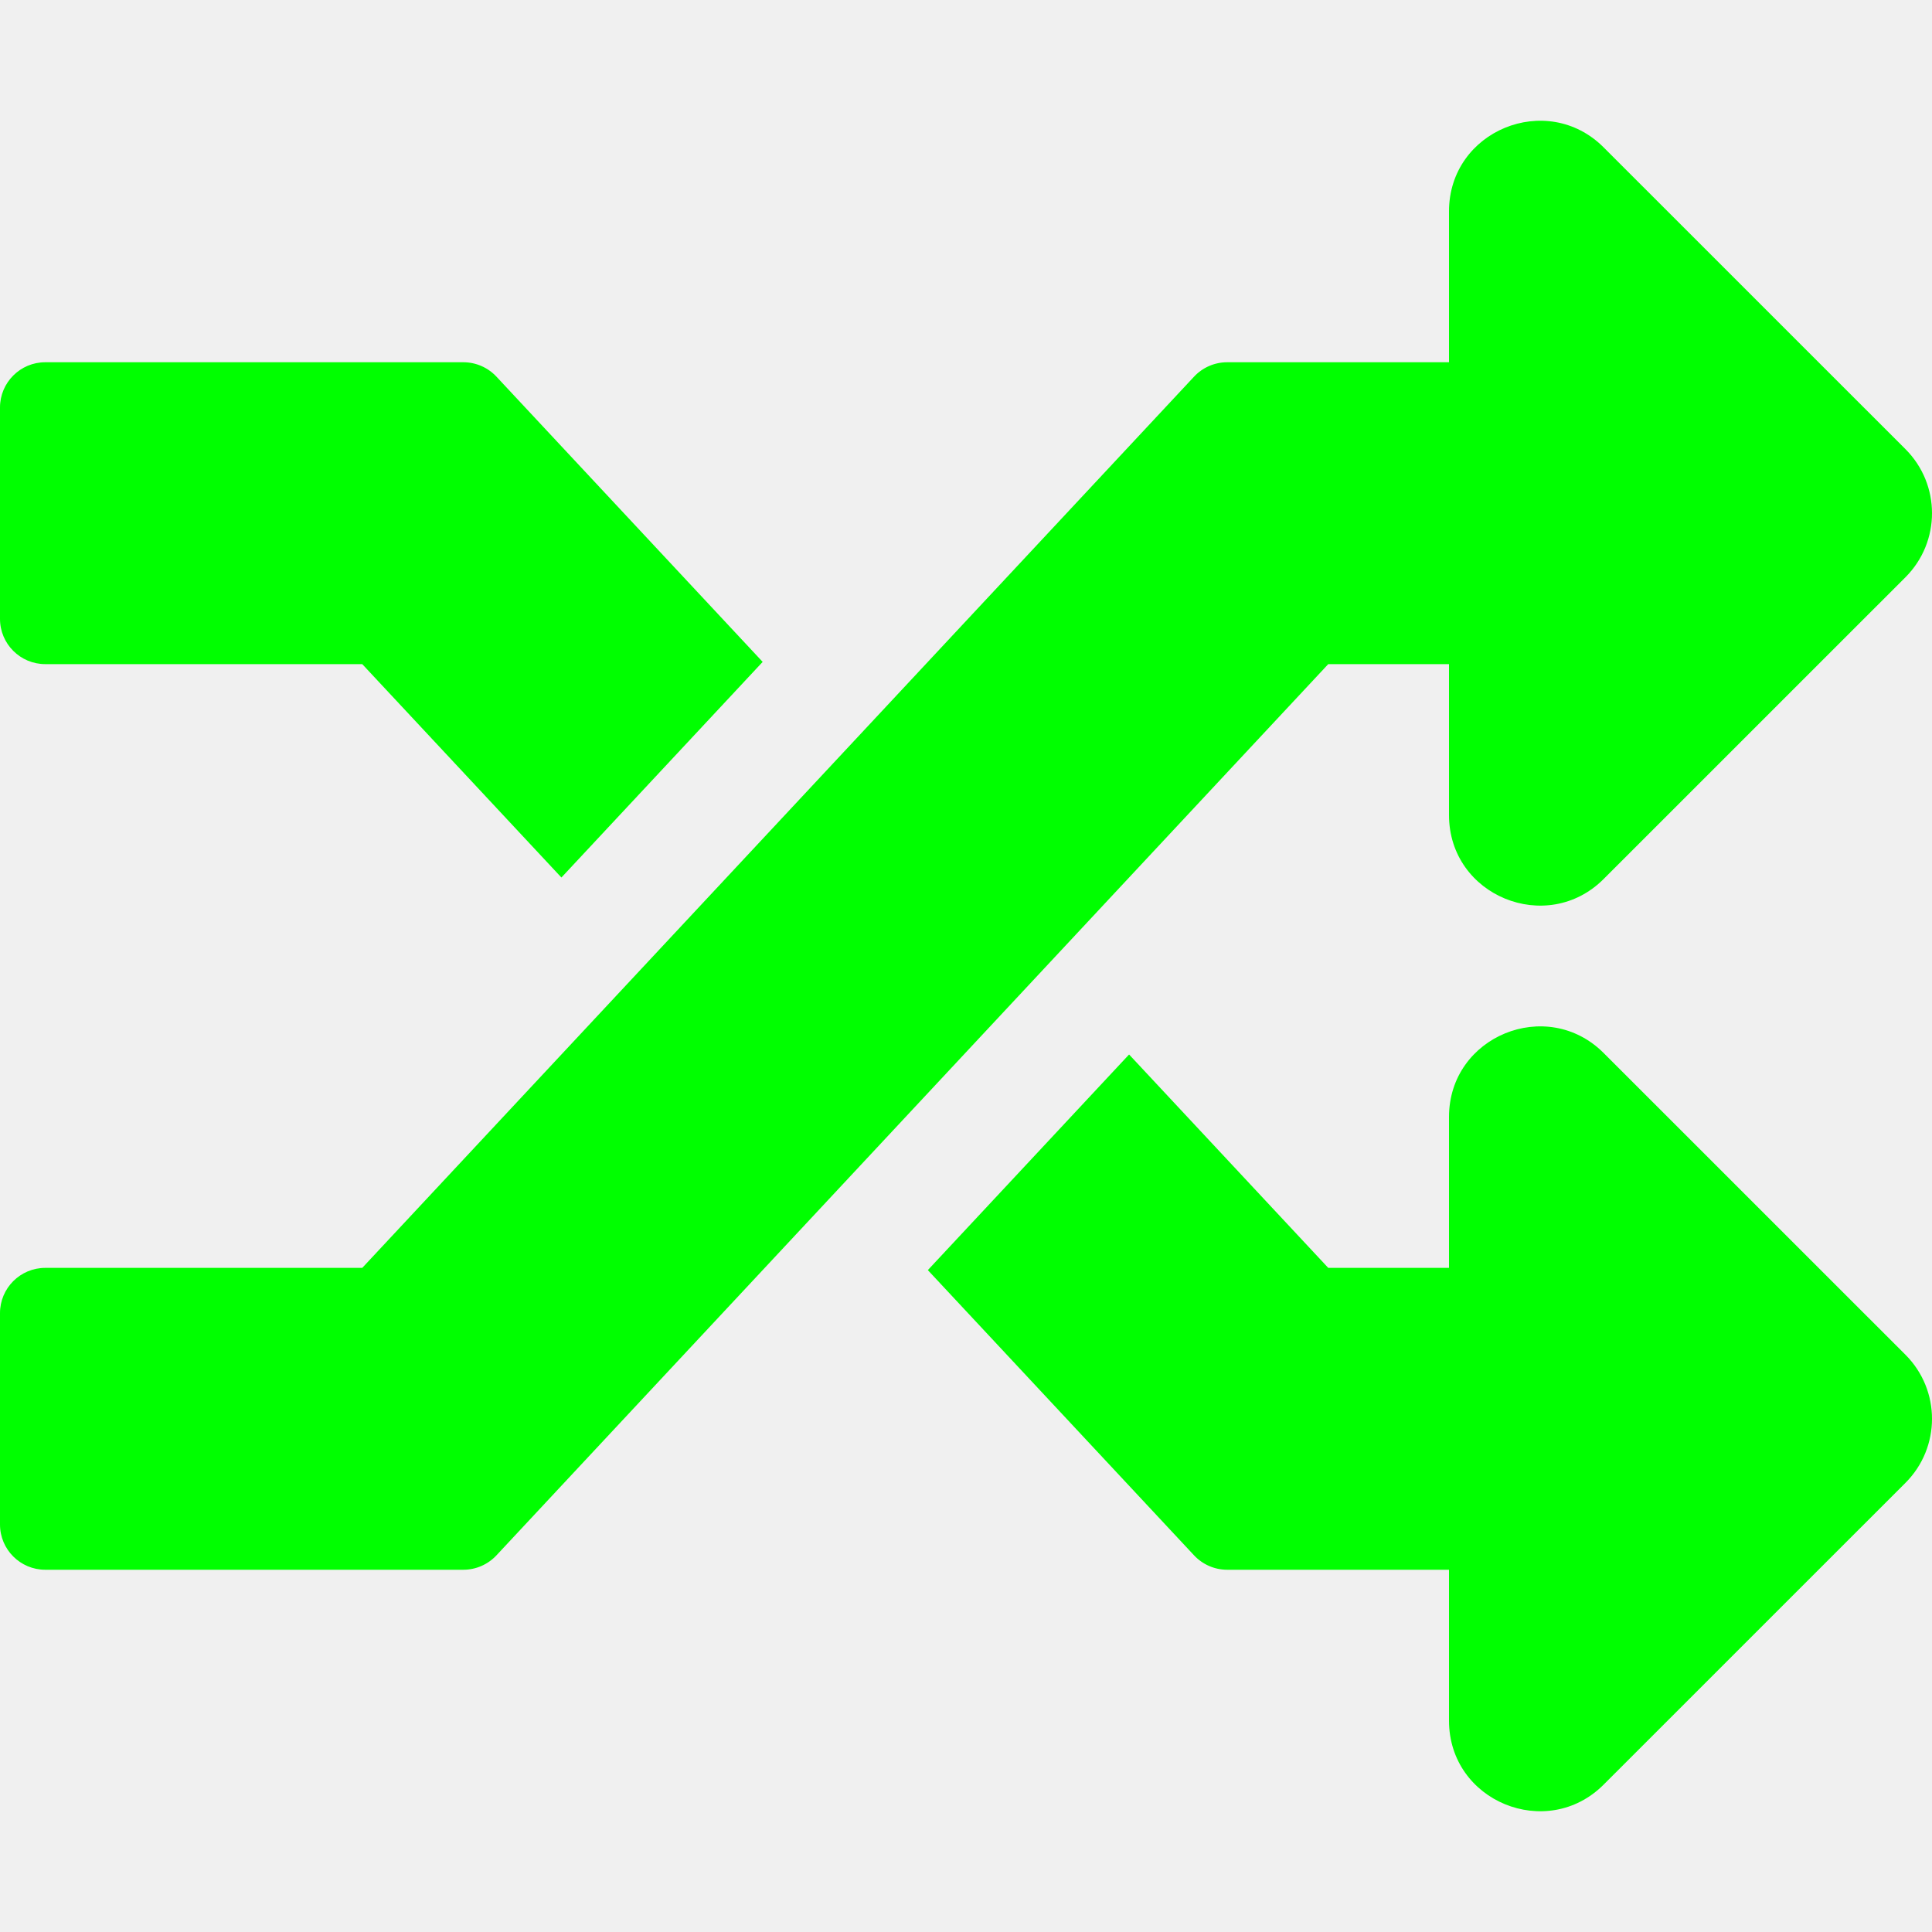
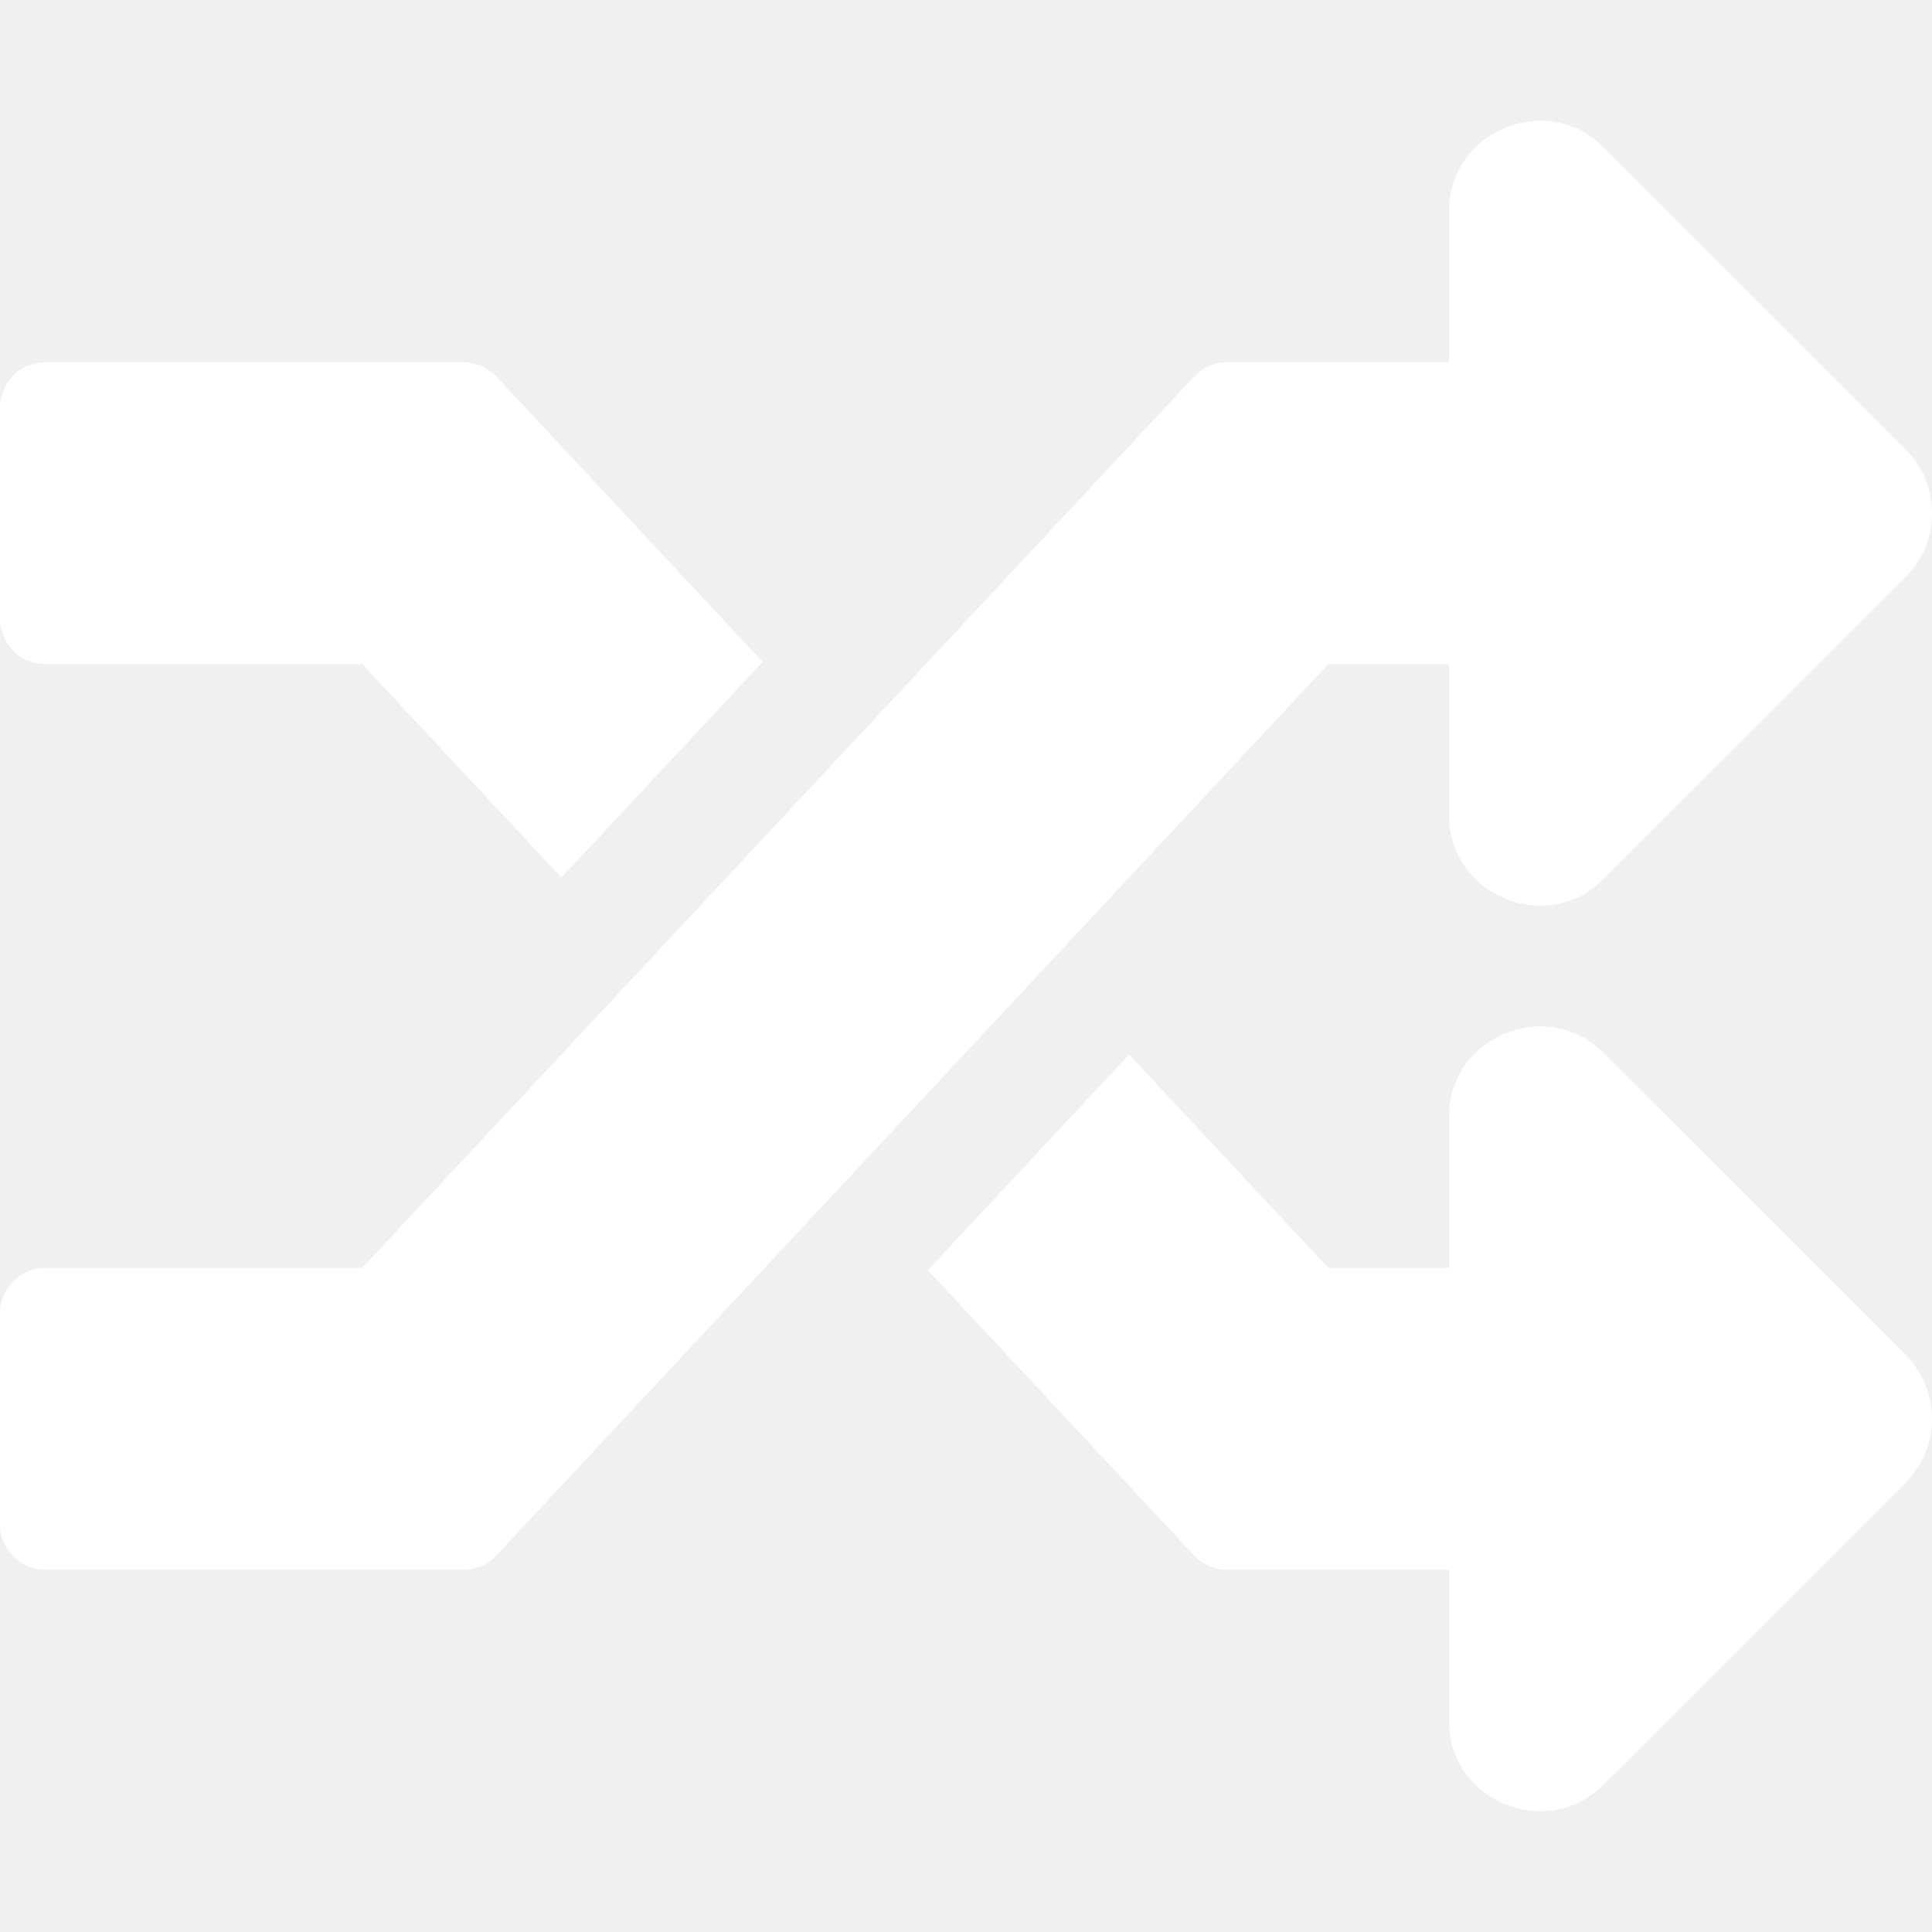
<svg xmlns="http://www.w3.org/2000/svg" aria-hidden="true" focusable="false" data-prefix="fas" data-icon="random" class="svg-inline--fa fa-random fa-w-16" role="img" viewBox="0 0 512 512">
-   <path fill="lime" d="M504.971 359.029c9.373 9.373 9.373 24.569 0 33.941l-80 79.984c-15.01 15.01-40.971 4.49-40.971-16.971V416h-58.785a12.004 12.004 0 0 1-8.773-3.812l-70.556-75.596 53.333-57.143L352 336h32v-39.981c0-21.438 25.943-31.998 40.971-16.971l80 79.981zM12 176h84l52.781 56.551 53.333-57.143-70.556-75.596A11.999 11.999 0 0 0 122.785 96H12c-6.627 0-12 5.373-12 12v56c0 6.627 5.373 12 12 12zm372 0v39.984c0 21.46 25.961 31.98 40.971 16.971l80-79.984c9.373-9.373 9.373-24.569 0-33.941l-80-79.981C409.943 24.021 384 34.582 384 56.019V96h-58.785a12.004 12.004 0 0 0-8.773 3.812L96 336H12c-6.627 0-12 5.373-12 12v56c0 6.627 5.373 12 12 12h110.785c3.326 0 6.503-1.381 8.773-3.812L352 176h32z" />
+   <path fill="white" d="M504.971 359.029c9.373 9.373 9.373 24.569 0 33.941l-80 79.984c-15.01 15.01-40.971 4.49-40.971-16.971V416h-58.785a12.004 12.004 0 0 1-8.773-3.812l-70.556-75.596 53.333-57.143L352 336h32v-39.981c0-21.438 25.943-31.998 40.971-16.971l80 79.981zM12 176h84l52.781 56.551 53.333-57.143-70.556-75.596A11.999 11.999 0 0 0 122.785 96H12c-6.627 0-12 5.373-12 12v56c0 6.627 5.373 12 12 12zm372 0v39.984c0 21.46 25.961 31.98 40.971 16.971l80-79.984c9.373-9.373 9.373-24.569 0-33.941l-80-79.981C409.943 24.021 384 34.582 384 56.019V96h-58.785a12.004 12.004 0 0 0-8.773 3.812L96 336H12c-6.627 0-12 5.373-12 12v56c0 6.627 5.373 12 12 12h110.785c3.326 0 6.503-1.381 8.773-3.812L352 176h32z" />
</svg>
